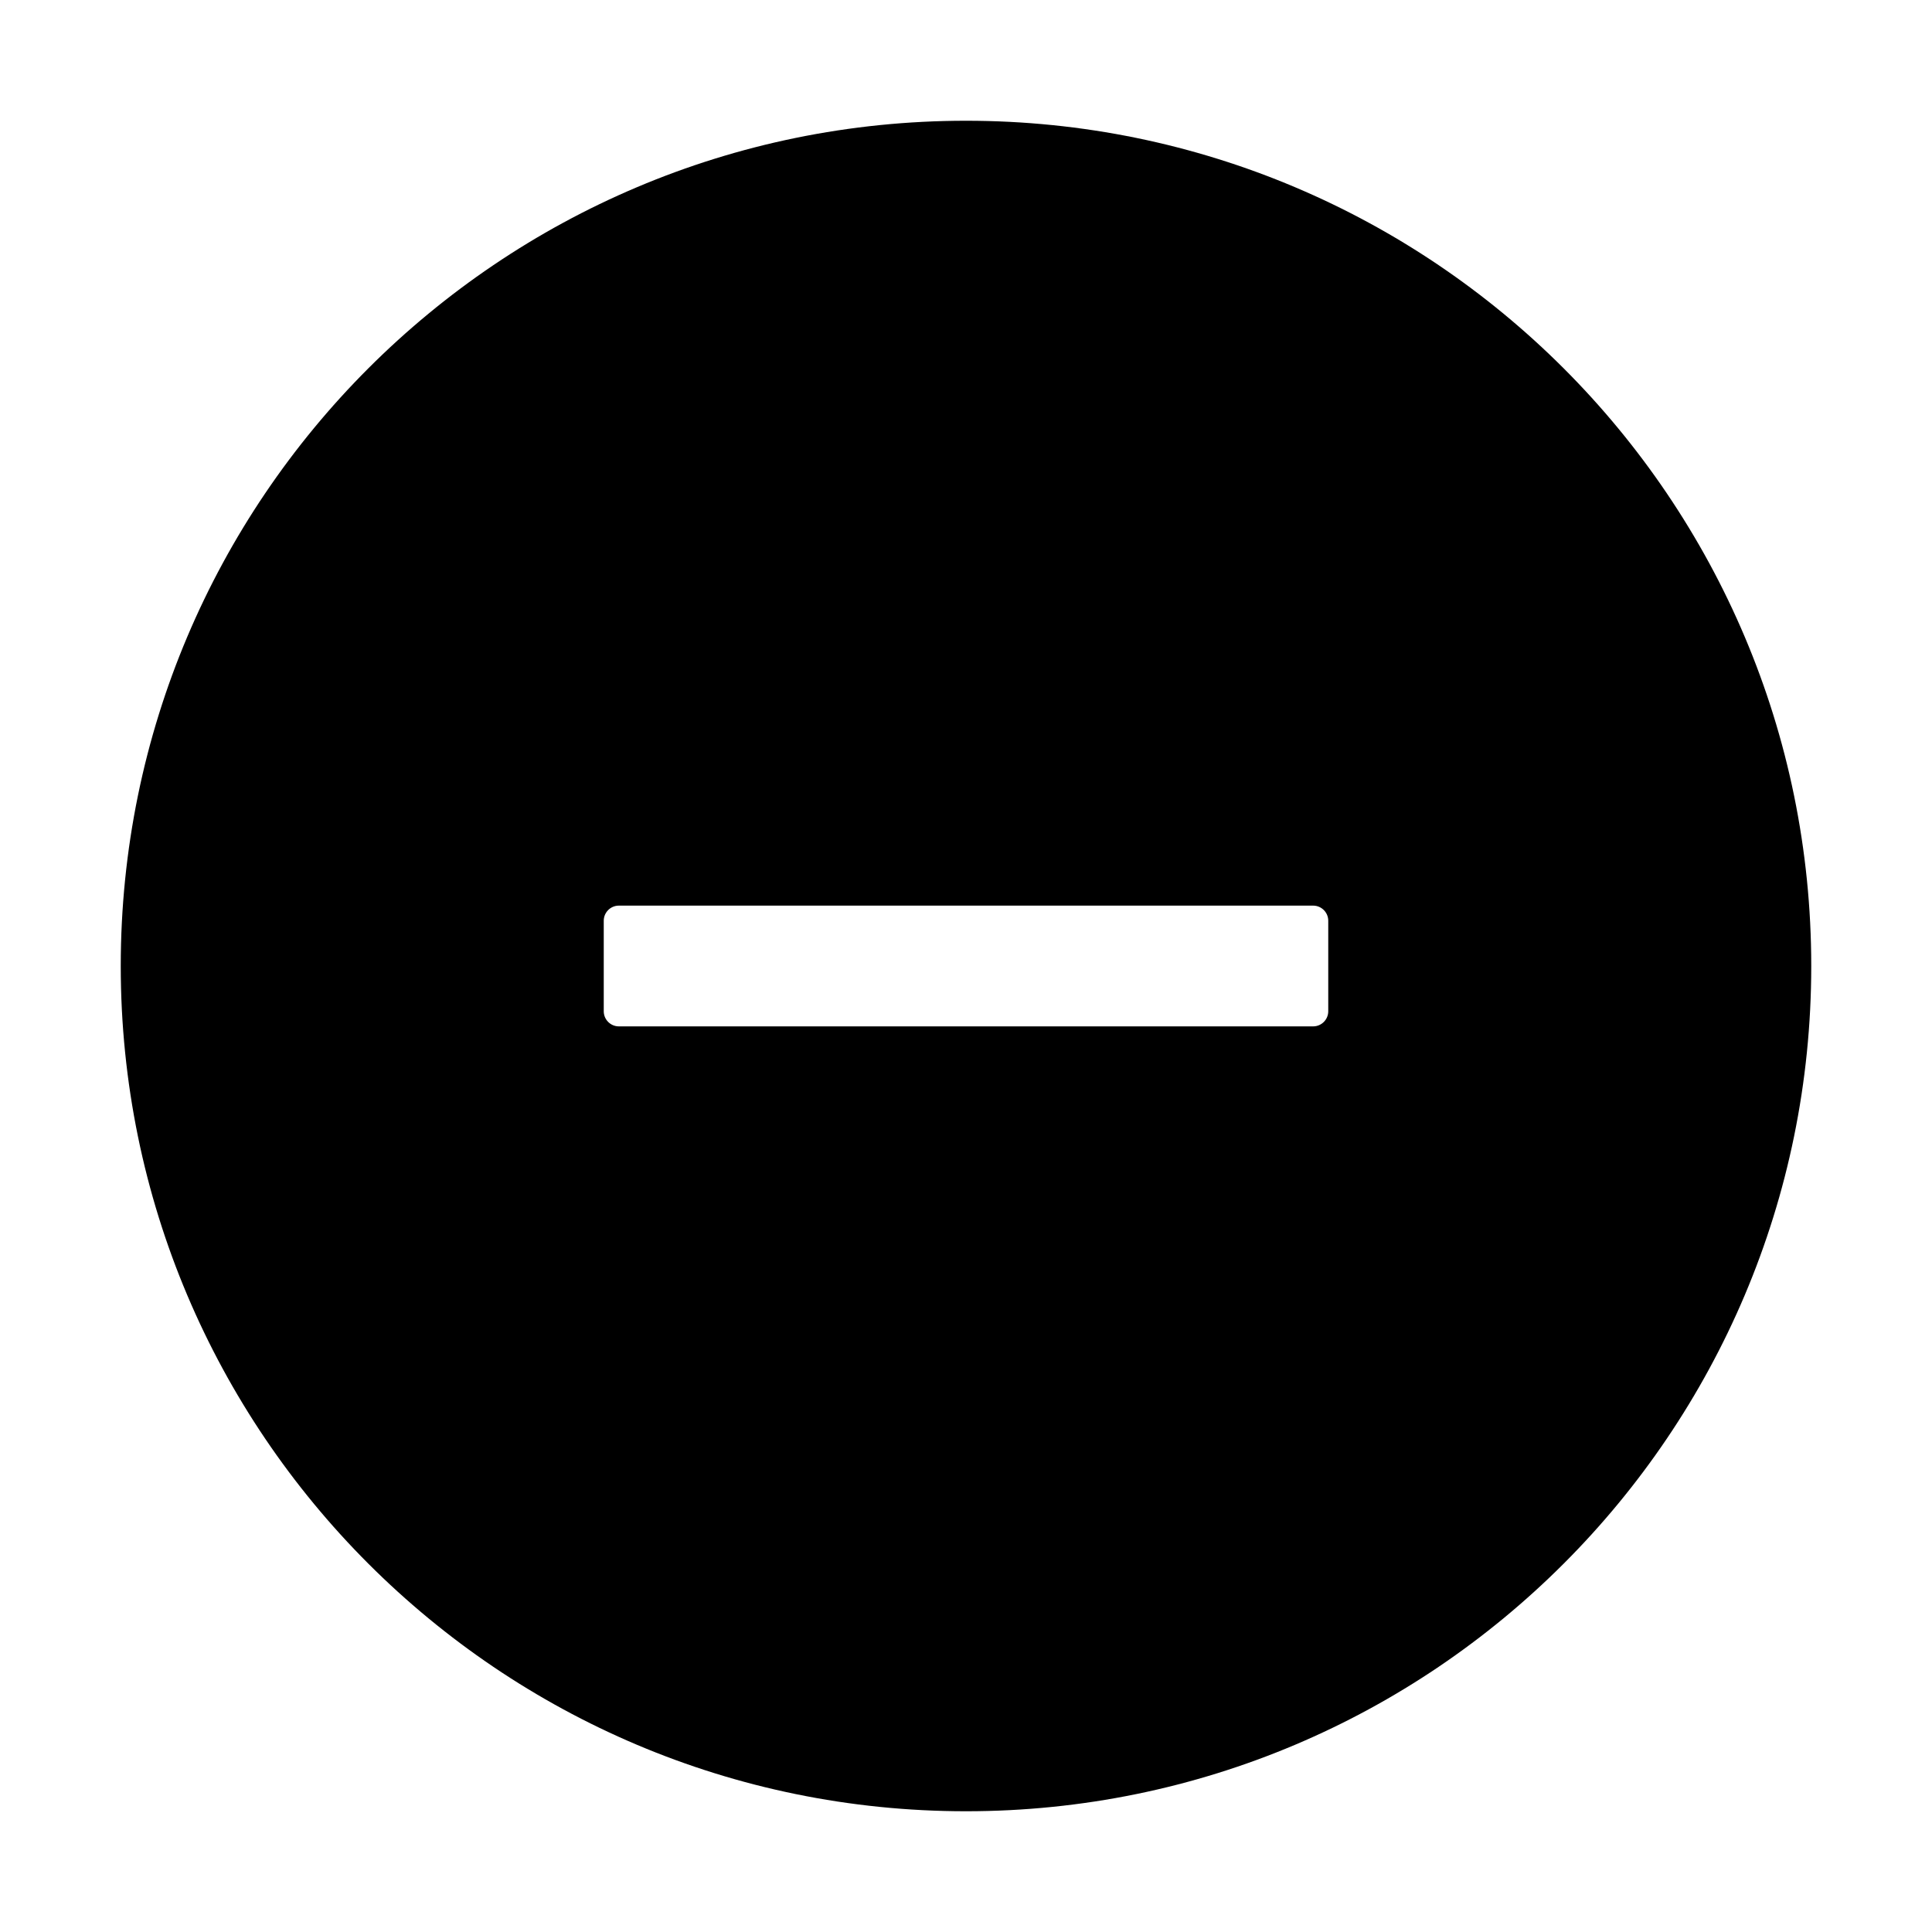
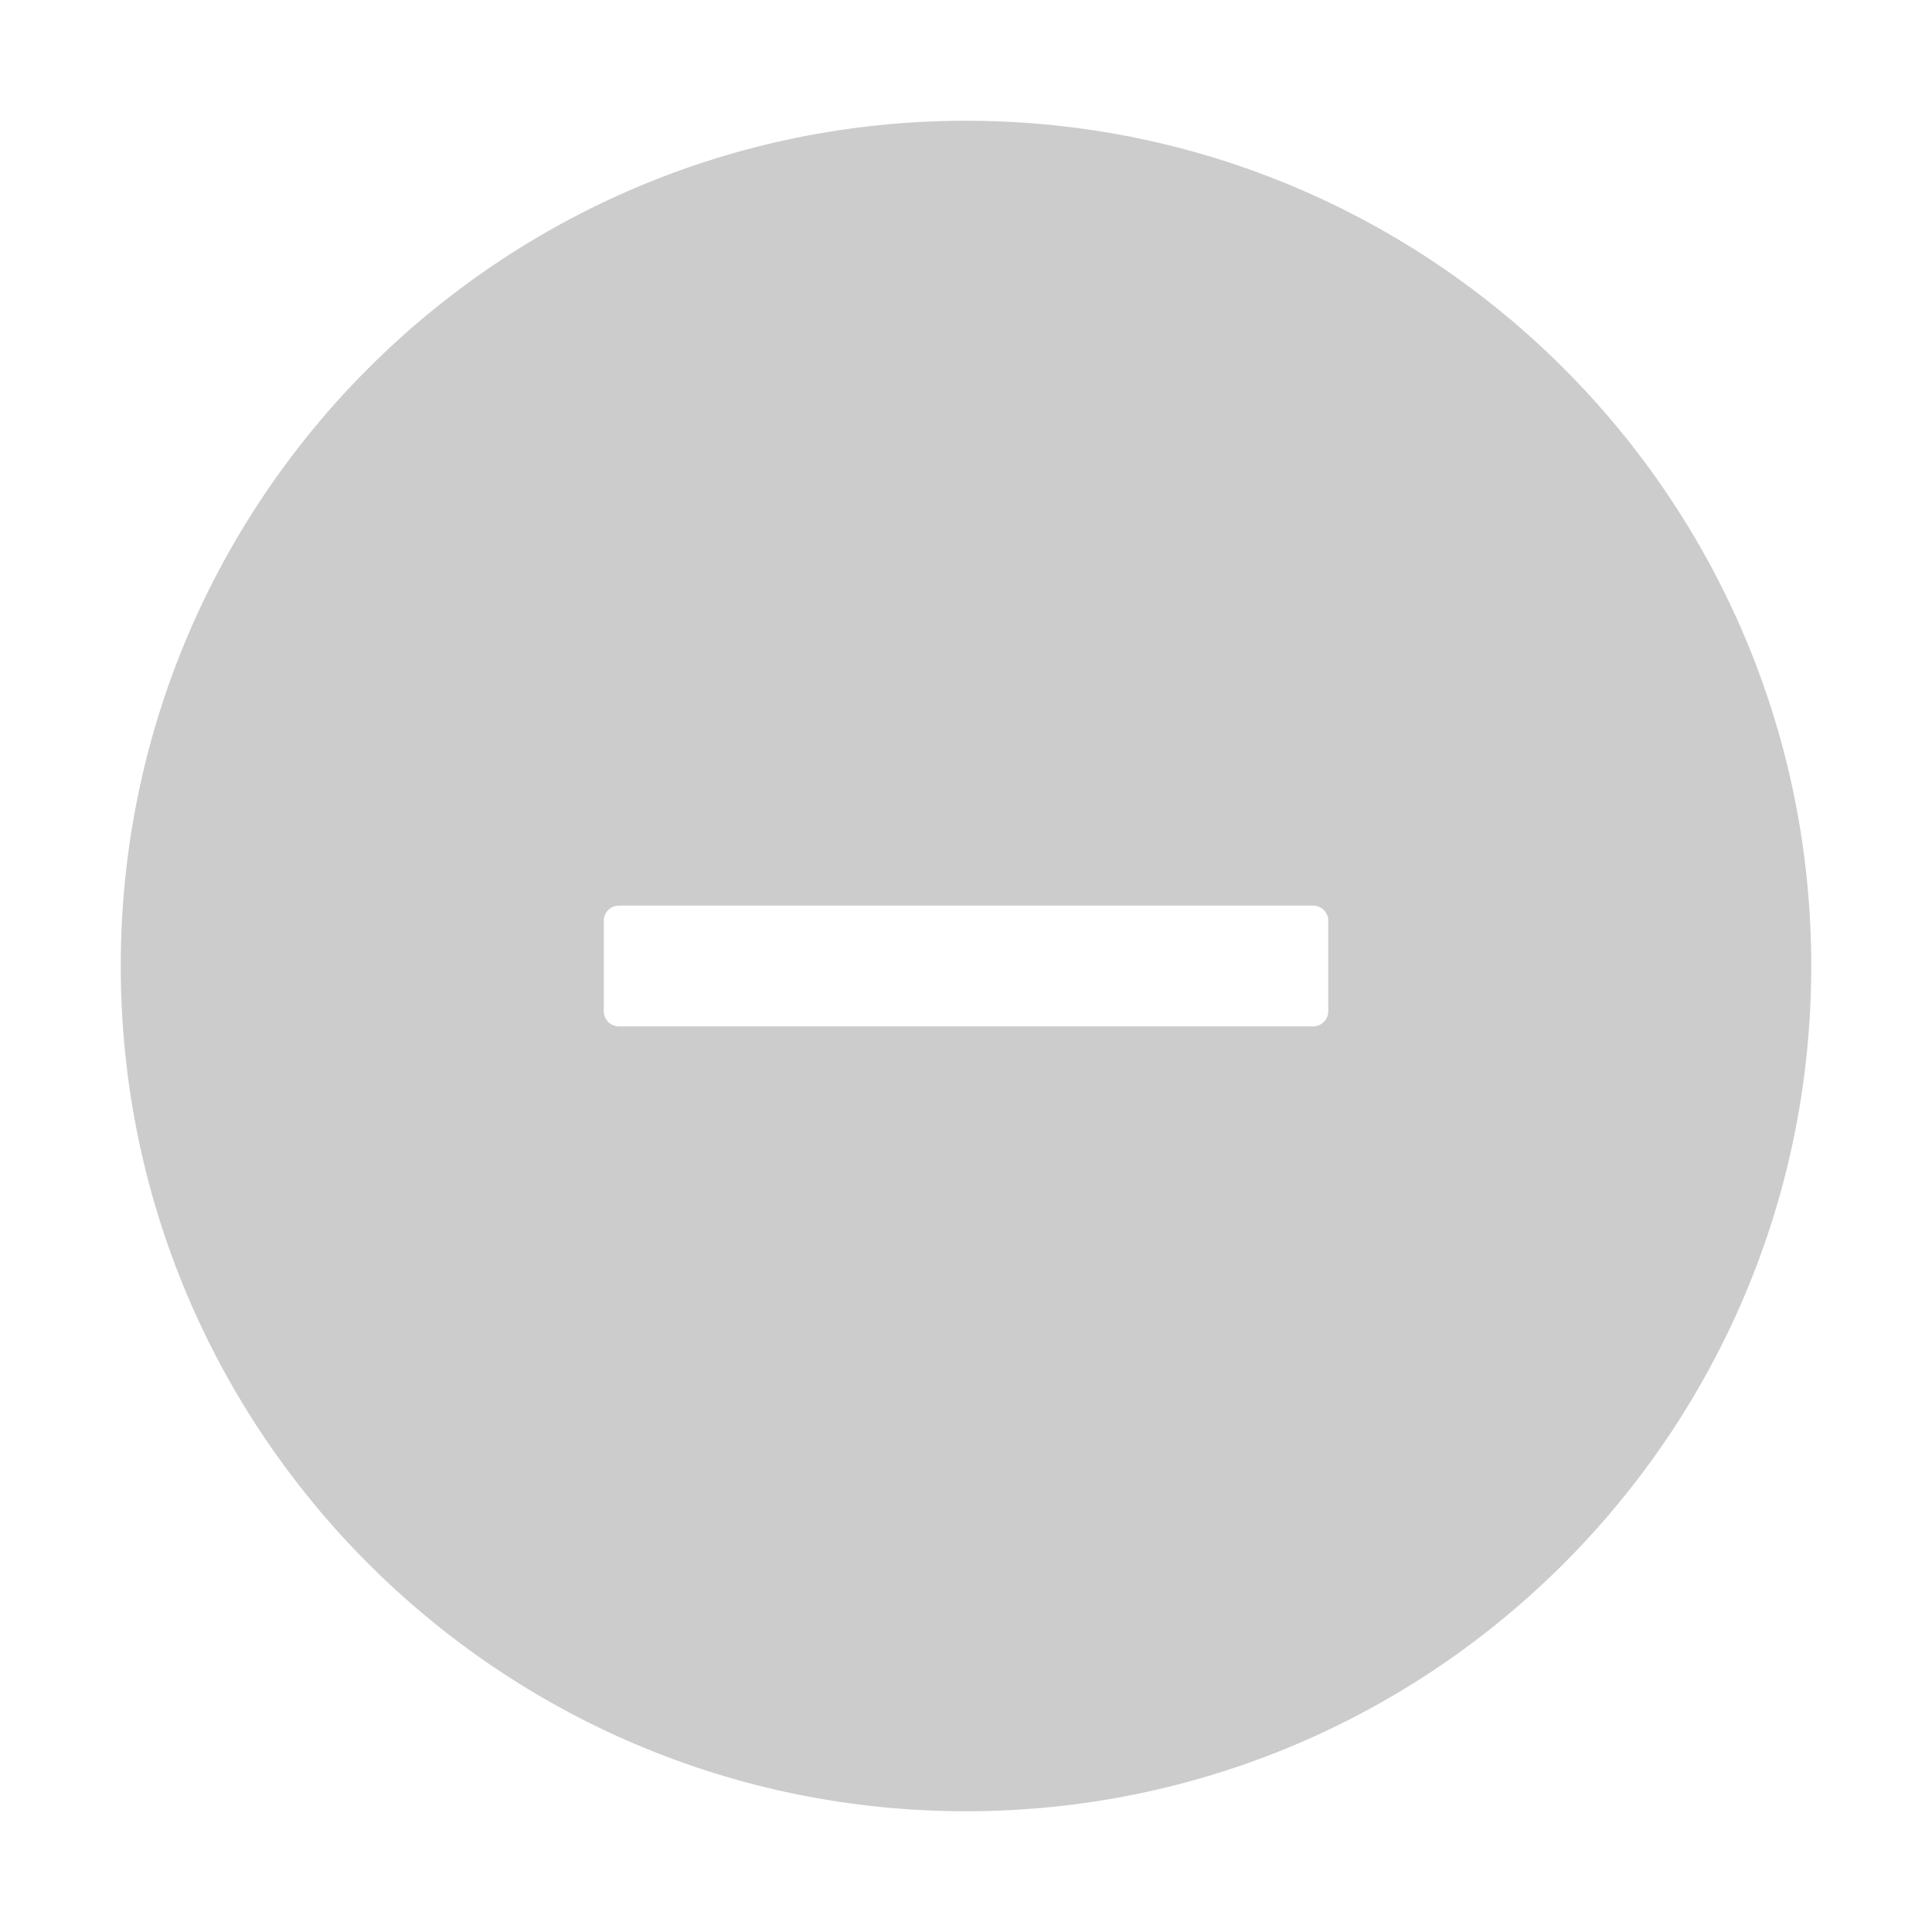
- <svg xmlns="http://www.w3.org/2000/svg" class="icon" viewBox="0 0 1024 1024" width="200" height="200">
-   <defs>
-     <style />
-   </defs>
-   <path d="M512 64C264.6 64 64 264.6 64 512s200.6 448 448 448 448-200.6 448-448S759.4 64 512 64zm192 472c0 4.4-3.6 8-8 8H328c-4.4 0-8-3.6-8-8v-48c0-4.4 3.6-8 8-8h368c4.4 0 8 3.6 8 8v48z" />
+ <svg xmlns="http://www.w3.org/2000/svg" width="16px" height="16px" viewBox="0 0 16 16" version="1.1">
+   <g stroke="none" stroke-width="1" fill="none" fill-rule="evenodd">
+     <g transform="translate(-875, -203)" fill="#CCCCCC" fill-rule="nonzero">
+       <g transform="translate(16, 128)">
+         <g transform="translate(841, 74)">
+           <g transform="translate(18, 1)">
+             <rect opacity="0" x="0" y="0" width="16" height="16" />
+             <path d="M8,1 C4.134,1 1,4.134 1,8 C1,11.866 4.134,15 8,15 C11.866,15 15,11.866 15,8 C15,4.134 11.866,1 8,1 Z M11,8.375 C11,8.444 10.944,8.5 10.875,8.5 L5.125,8.5 C5.056,8.5 5,8.444 5,8.375 L5,7.625 C5,7.556 5.056,7.5 5.125,7.5 L10.875,7.5 C10.944,7.5 11,7.556 11,7.625 L11,8.375 Z" />
+           </g>
+         </g>
+       </g>
+     </g>
+   </g>
</svg>
